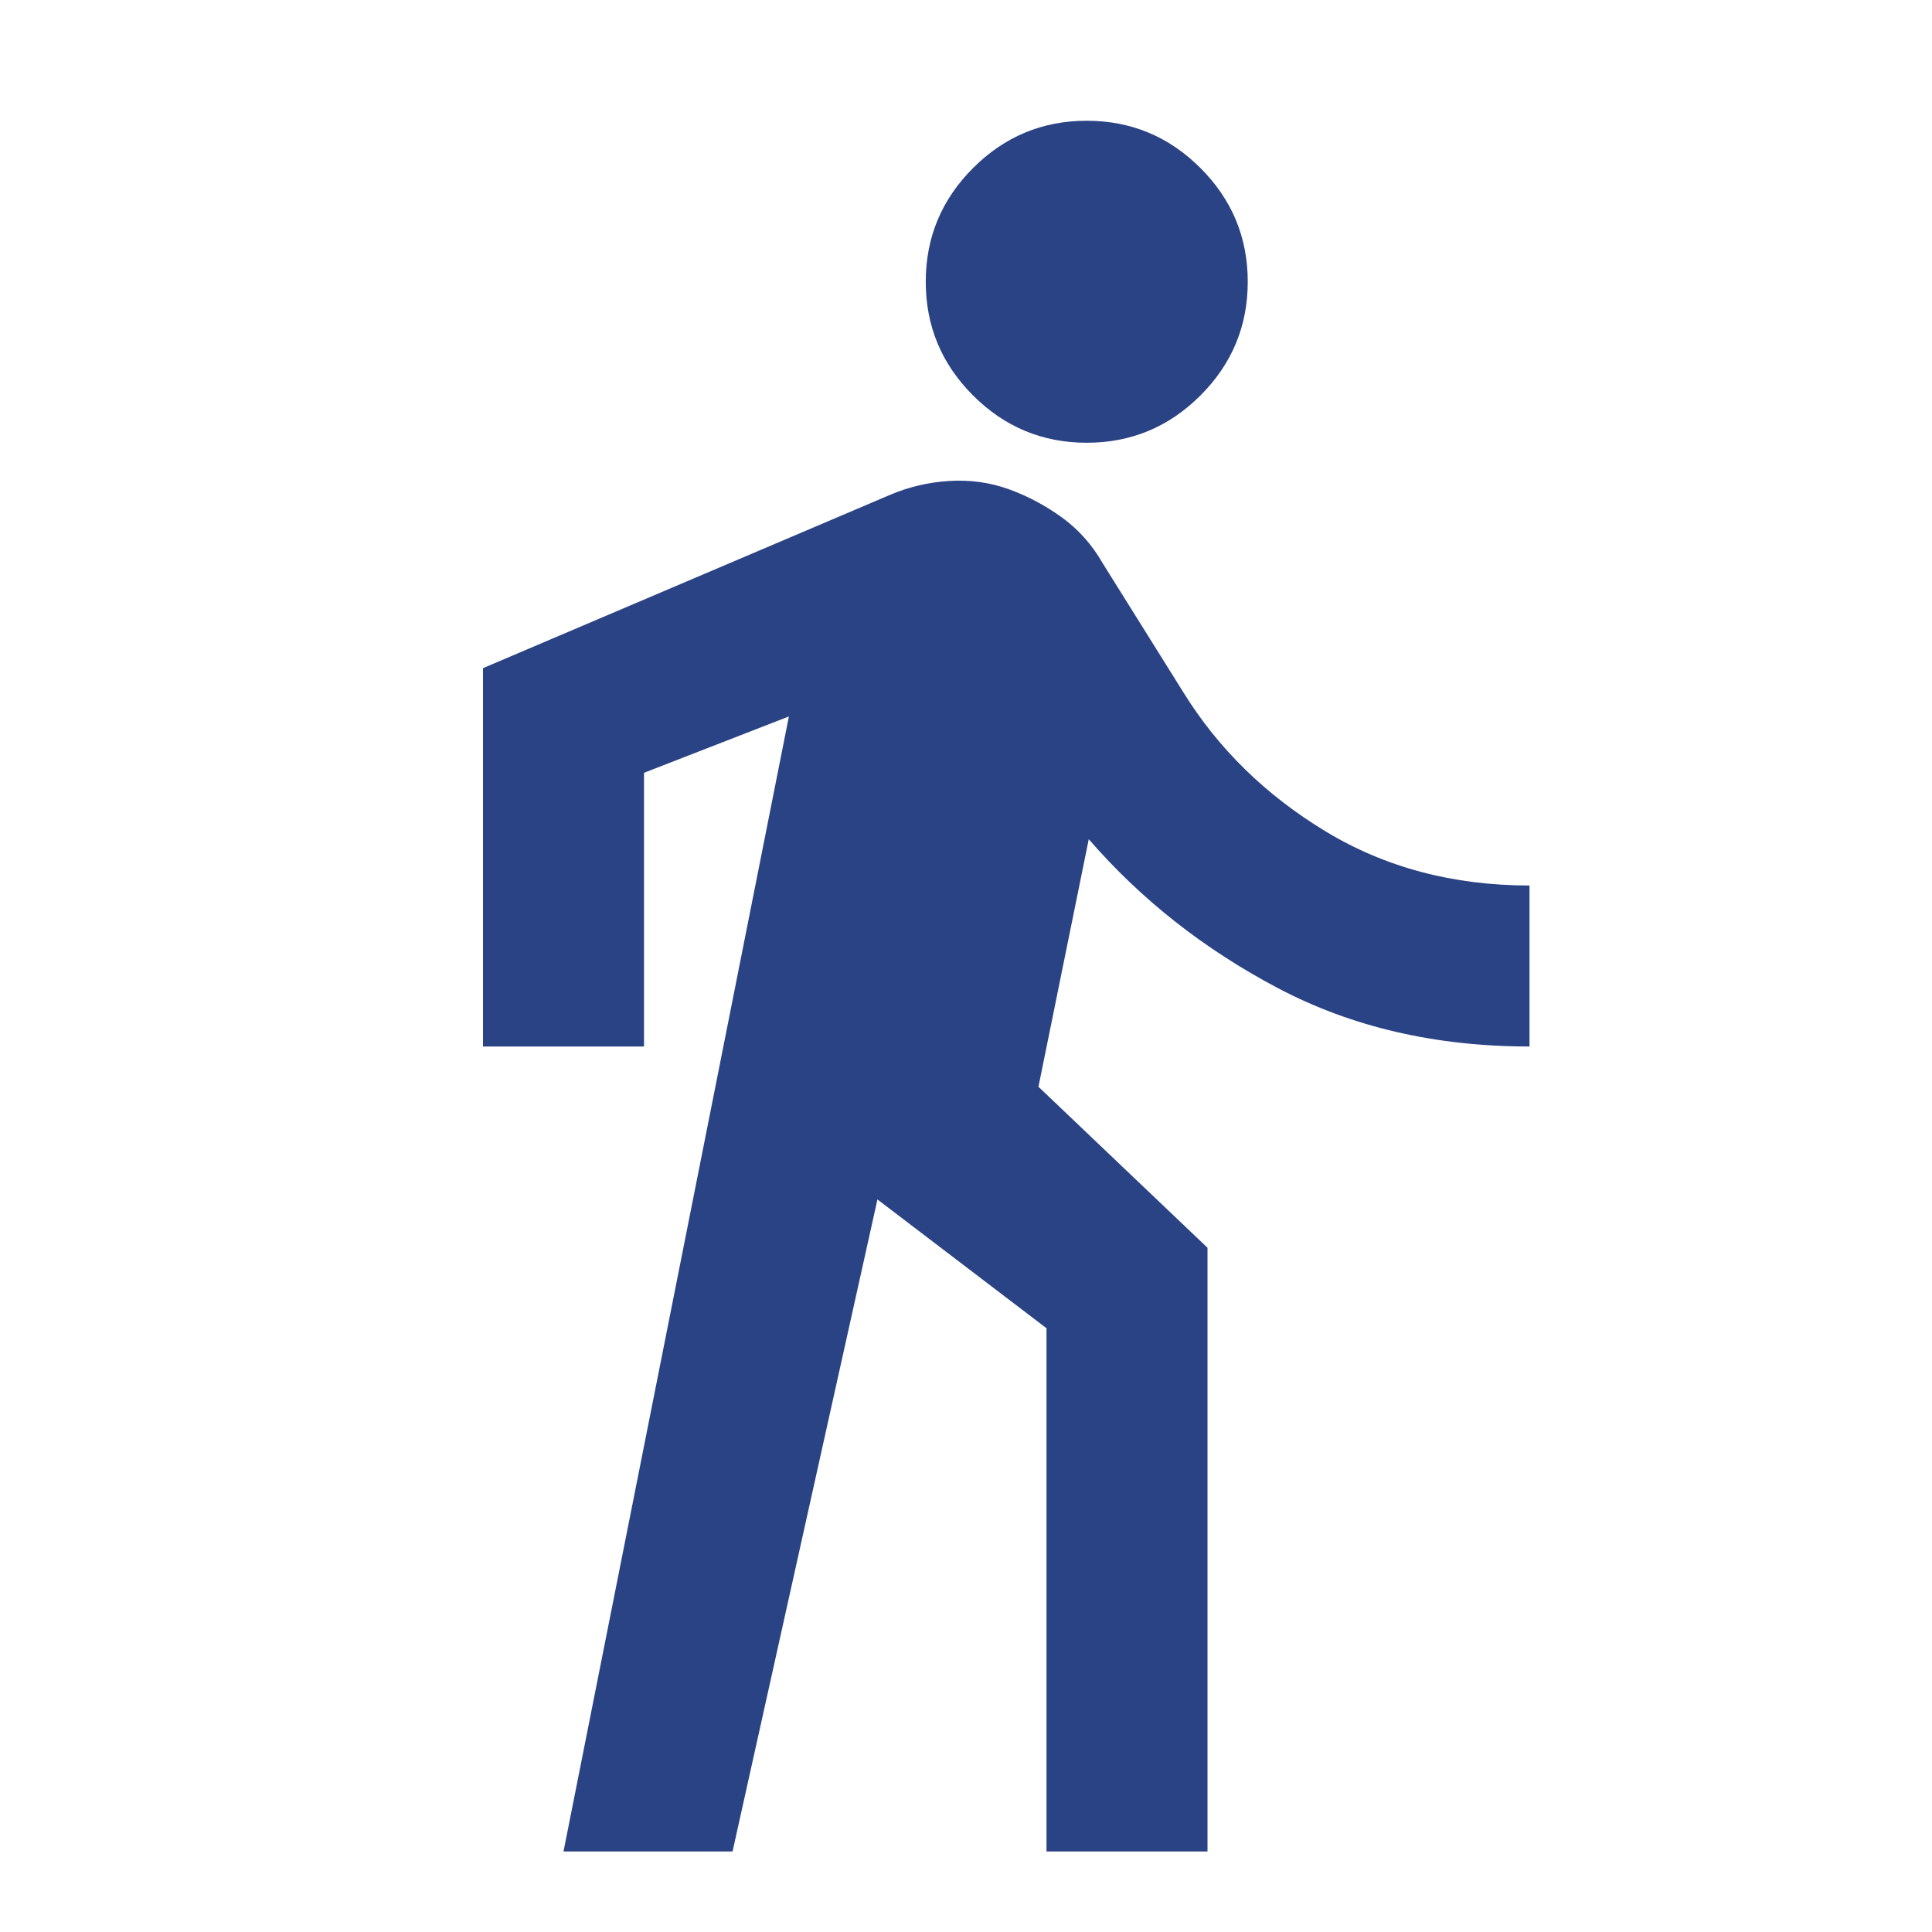
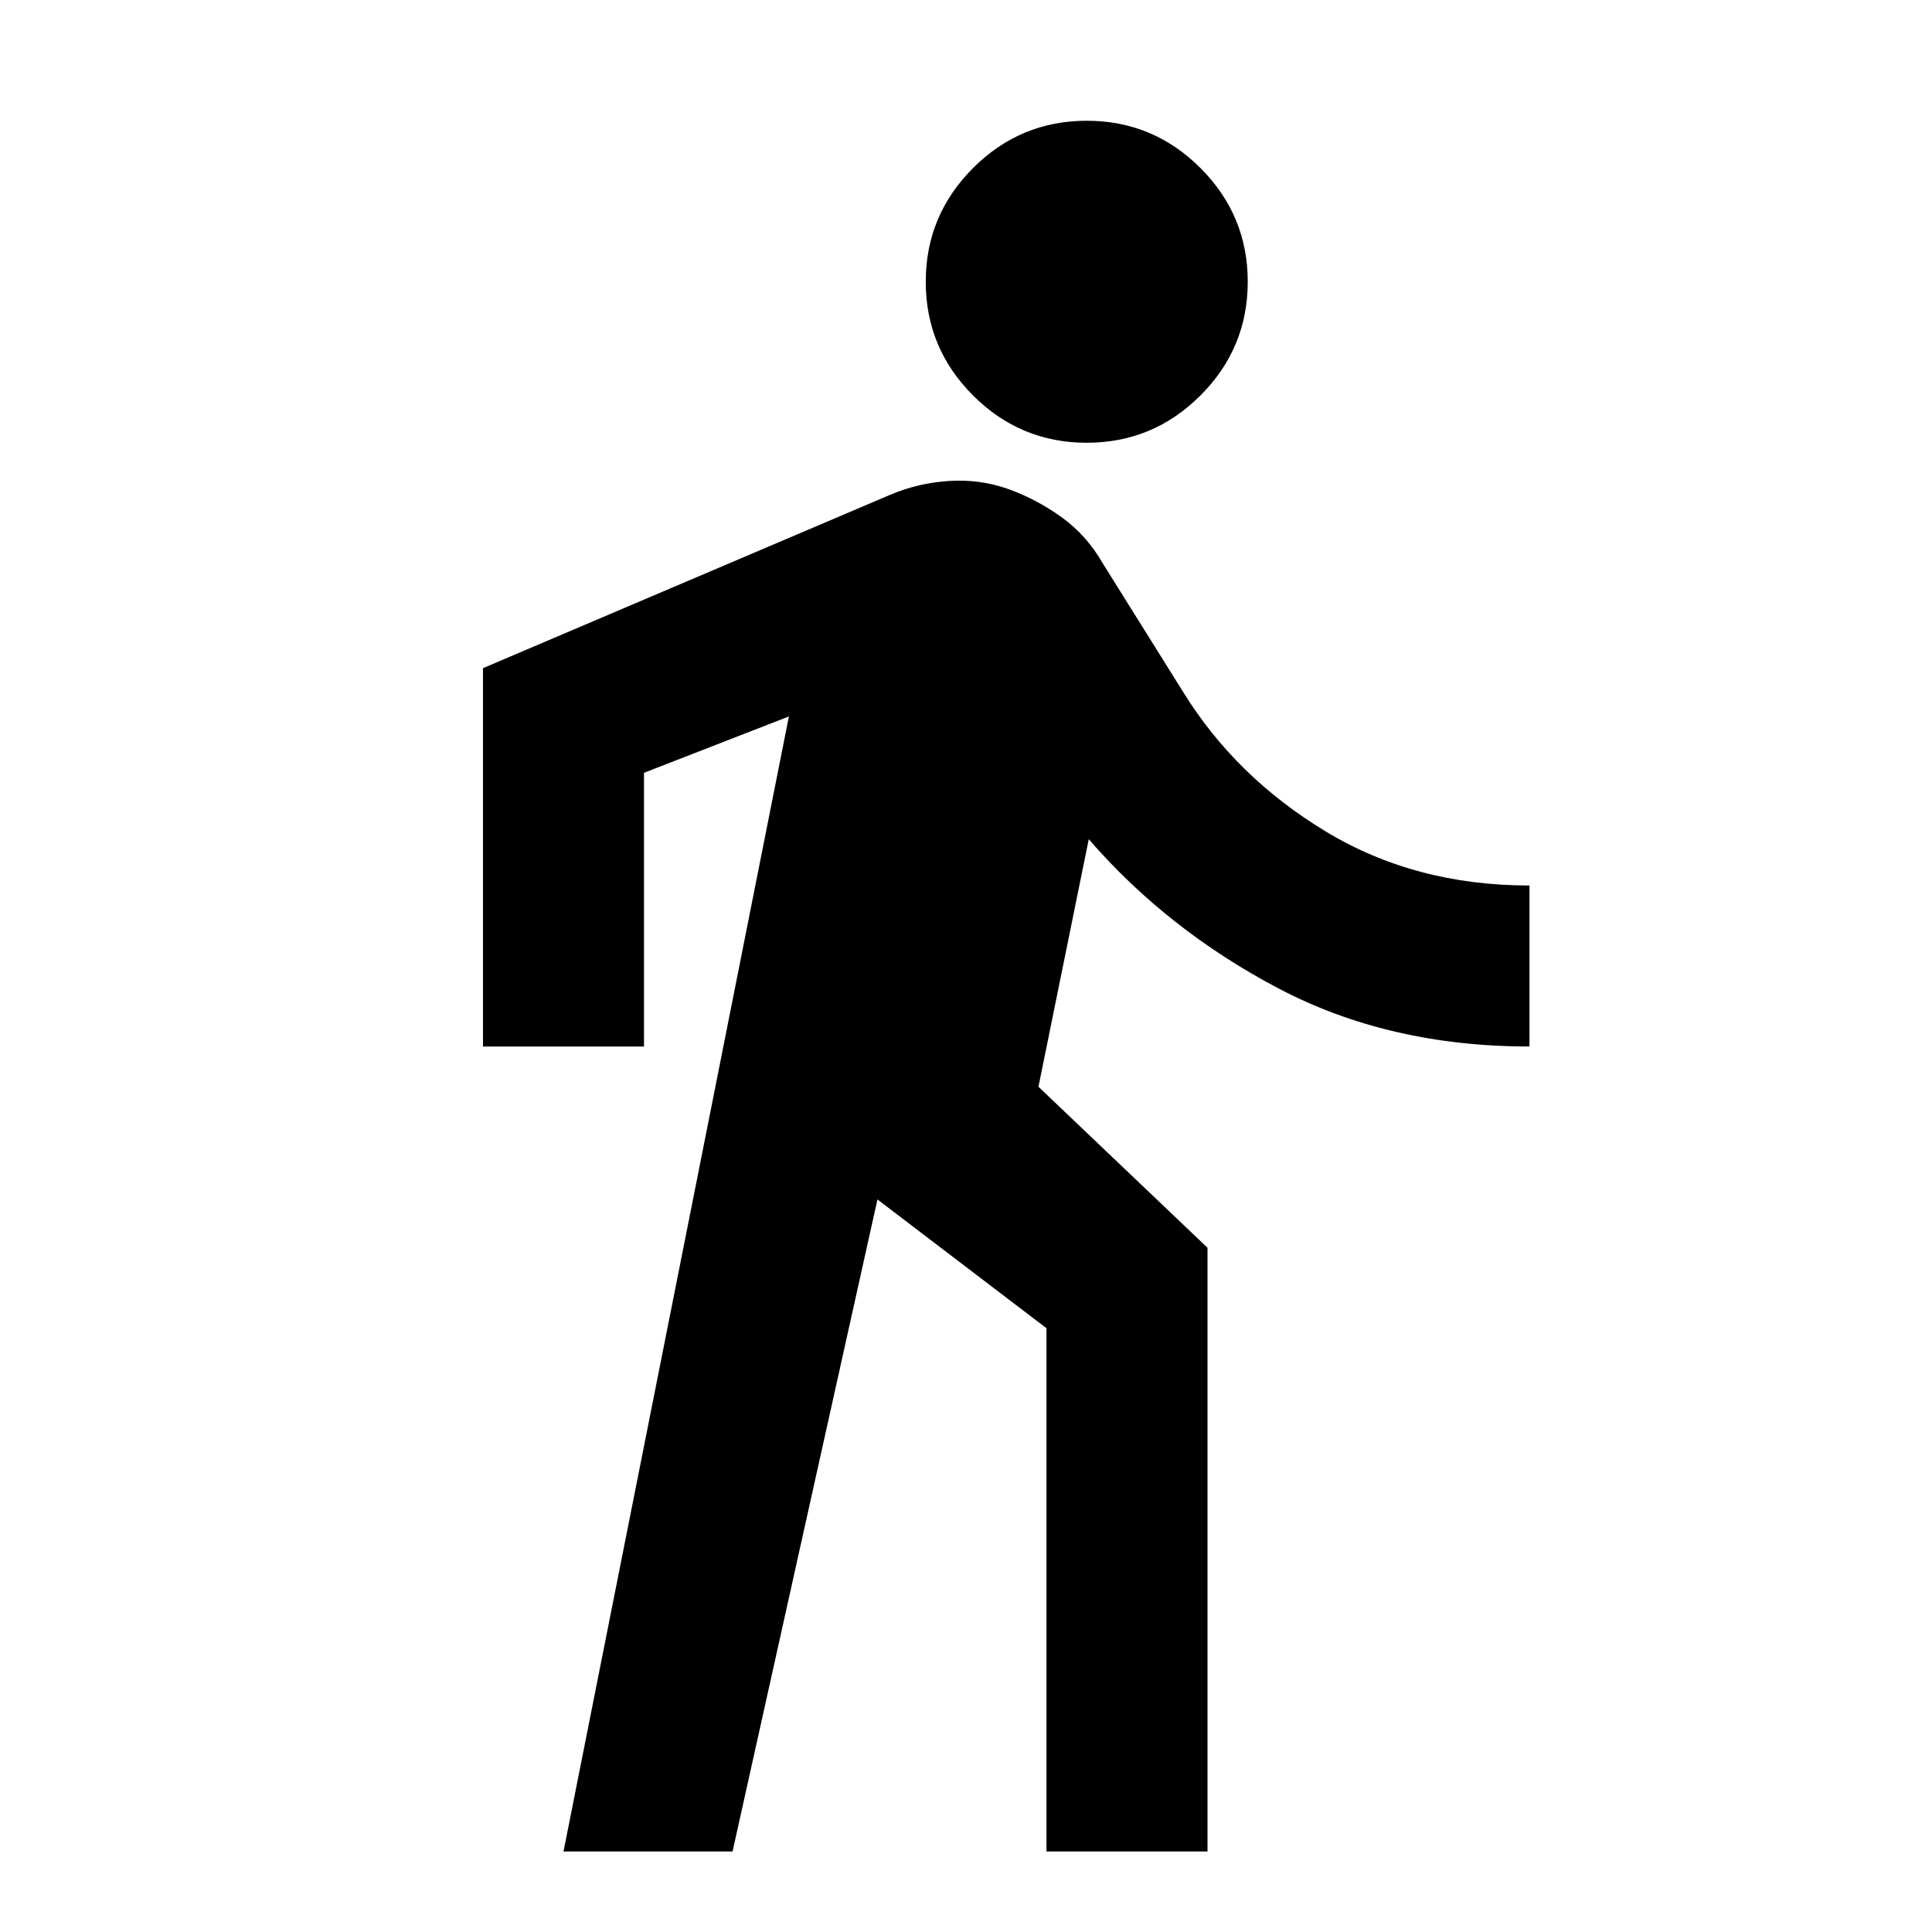
<svg xmlns="http://www.w3.org/2000/svg" width="48" height="48" viewBox="0 0 48 48" fill="none">
  <g id="directions_walk">
    <mask id="mask0_2246_149" style="mask-type:alpha" maskUnits="userSpaceOnUse" x="0" y="0" width="48" height="48">
-       <rect id="Bounding box" width="48" height="48" fill="#D9D9D9" />
+       <rect id="Bounding box" width="48" height="48" fill="currentColor" />
    </mask>
    <g mask="url(#mask0_2246_149)">
-       <path id="directions_walk_2" d="M14 46L19.6 17.8L16 19.2V26H12V16.6L22.1 12.3C22.567 12.1 23.058 11.983 23.575 11.95C24.092 11.917 24.583 11.983 25.05 12.15C25.517 12.317 25.958 12.55 26.375 12.85C26.792 13.15 27.133 13.533 27.4 14L29.4 17.2C30.267 18.6 31.442 19.75 32.925 20.65C34.408 21.55 36.1 22 38 22V26C35.667 26 33.583 25.517 31.75 24.55C29.917 23.583 28.35 22.35 27.05 20.85L25.8 27L30 31V46H26V33L21.8 29.8L18.2 46H14ZM27 11C25.9 11 24.958 10.608 24.175 9.825C23.392 9.042 23 8.1 23 7C23 5.9 23.392 4.958 24.175 4.175C24.958 3.392 25.9 3 27 3C28.1 3 29.042 3.392 29.825 4.175C30.608 4.958 31 5.9 31 7C31 8.1 30.608 9.042 29.825 9.825C29.042 10.608 28.1 11 27 11Z" fill="#2A4385" />
+       <path id="directions_walk_2" d="M14 46L19.6 17.8L16 19.2V26H12V16.6L22.1 12.3C22.567 12.1 23.058 11.983 23.575 11.95C24.092 11.917 24.583 11.983 25.05 12.15C25.517 12.317 25.958 12.55 26.375 12.85C26.792 13.15 27.133 13.533 27.4 14L29.4 17.2C30.267 18.6 31.442 19.75 32.925 20.65C34.408 21.55 36.1 22 38 22V26C35.667 26 33.583 25.517 31.75 24.55C29.917 23.583 28.35 22.35 27.05 20.85L25.8 27L30 31V46H26V33L21.8 29.8L18.2 46H14ZM27 11C25.9 11 24.958 10.608 24.175 9.825C23.392 9.042 23 8.1 23 7C23 5.9 23.392 4.958 24.175 4.175C24.958 3.392 25.9 3 27 3C28.1 3 29.042 3.392 29.825 4.175C30.608 4.958 31 5.9 31 7C31 8.1 30.608 9.042 29.825 9.825C29.042 10.608 28.1 11 27 11Z" fill="currentColor" />
    </g>
  </g>
</svg>
